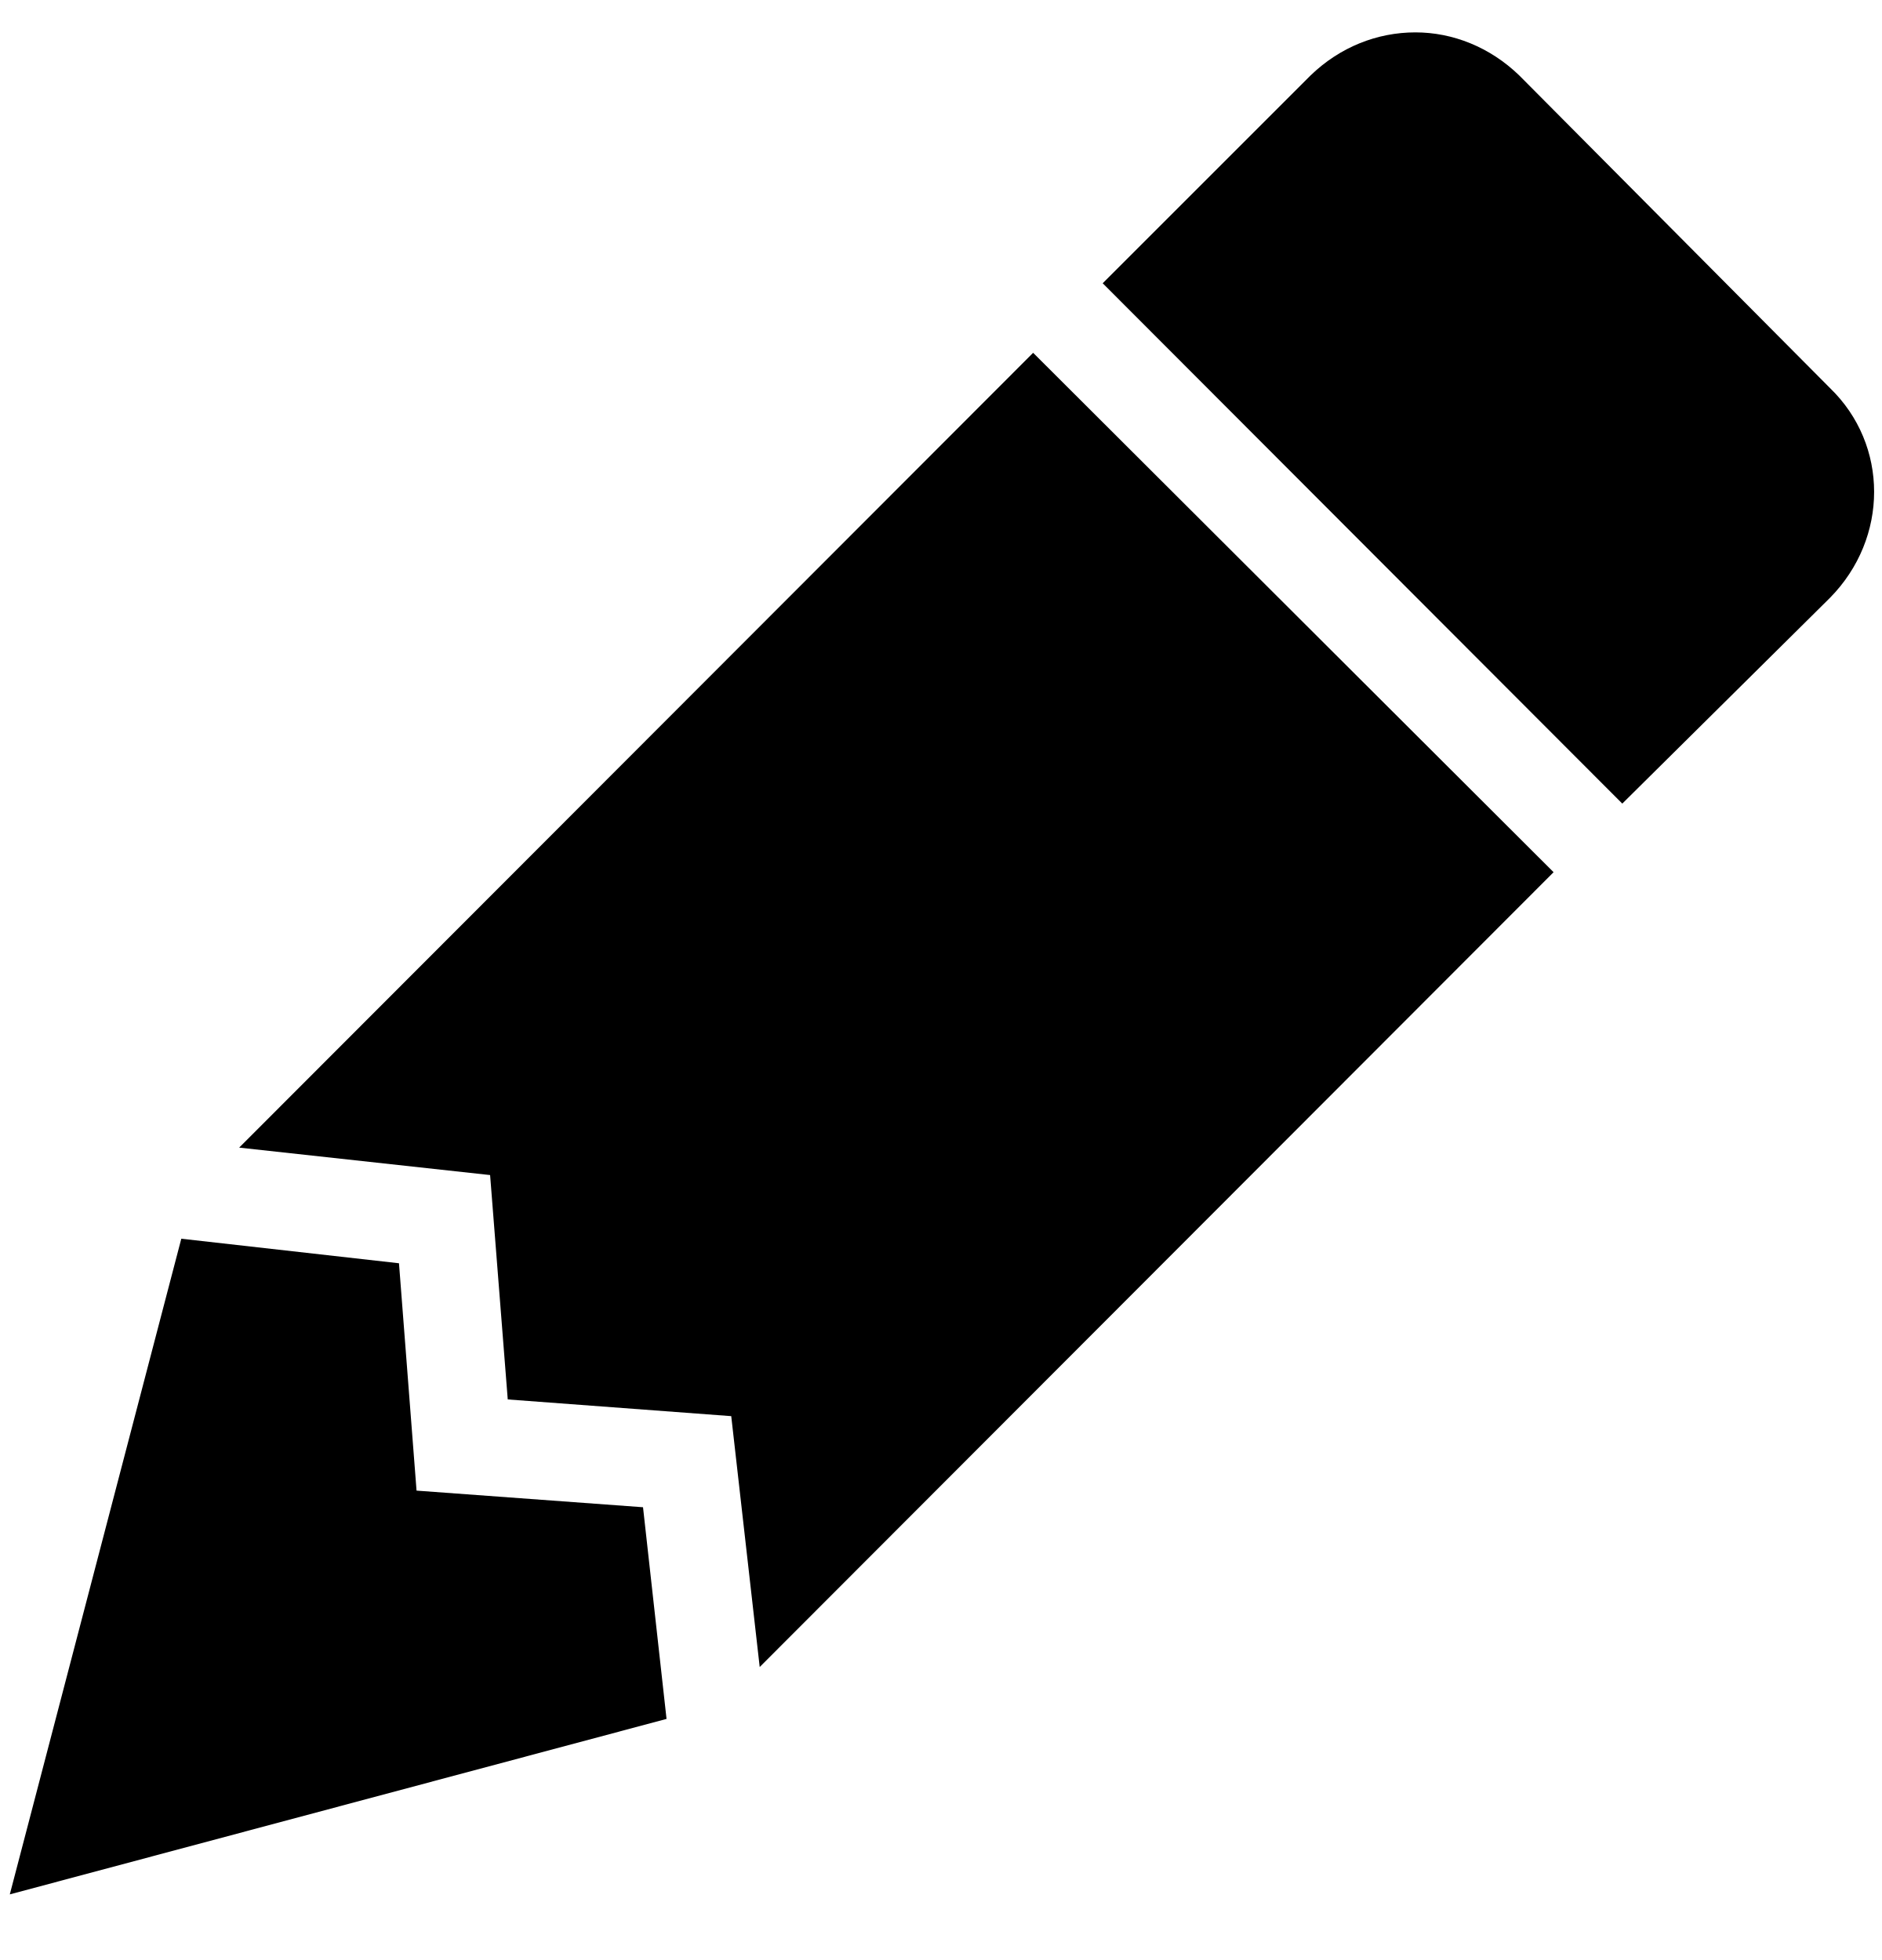
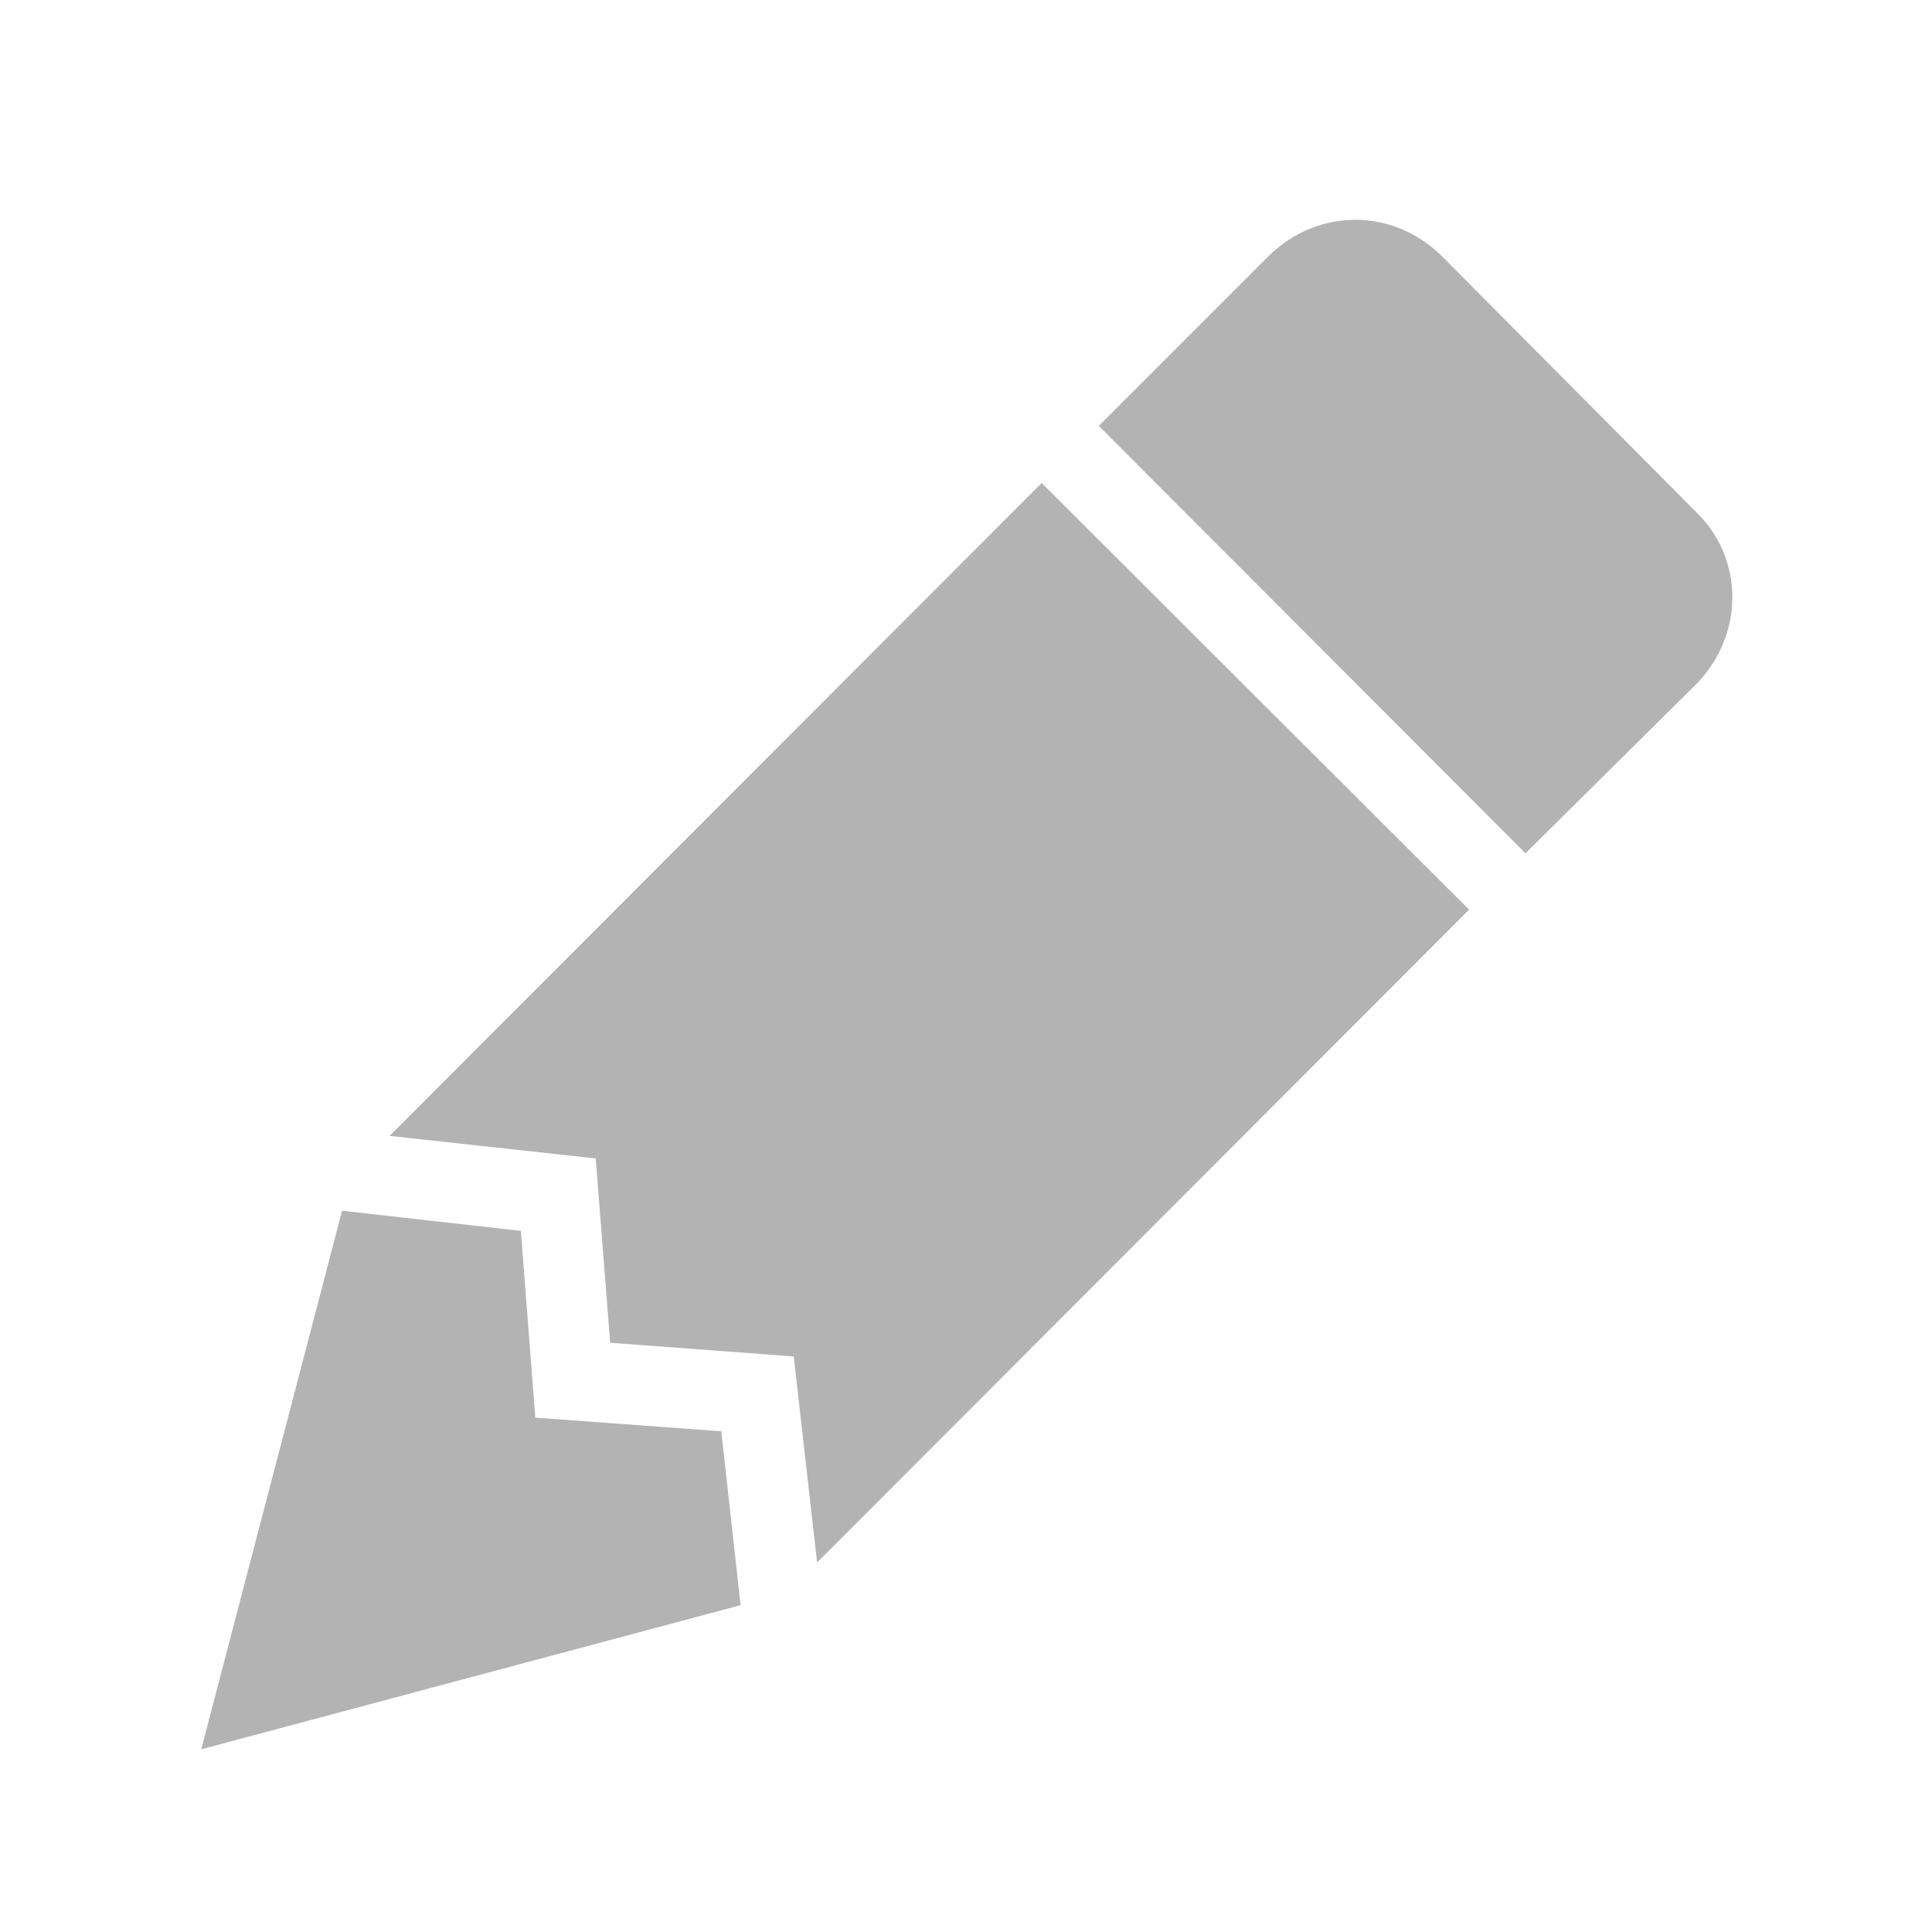
- <svg xmlns="http://www.w3.org/2000/svg" width="24" height="25" viewBox="0 0 24 25" fill="none">
-   <path d="M18.05 0.413C17.562 0.413 17.087 0.6 16.712 0.963L14.062 3.613L20.688 10.25L23.337 7.625C24.087 6.863 24.087 5.675 23.337 4.95L19.375 0.963C19 0.6 18.525 0.413 18.05 0.413ZM13.175 4.5L3.05 14.638L6.25 14.988L6.475 17.85L9.325 18.063L9.688 21.263L19.812 11.125L13.175 4.5ZM2.312 15.8L0.125 24.163L8.5 21.925L8.2 19.225L5.312 19.013L5.088 16.113" fill="black" />
+ <svg xmlns="http://www.w3.org/2000/svg" width="30" height="30" viewBox="0 0 30 30" fill="none">
+   <g opacity="0.3">
+     <path d="M21.05 3.413C20.562 3.413 20.087 3.6 19.712 3.963L17.062 6.613L23.688 13.25L26.337 10.625C27.087 9.863 27.087 8.675 26.337 7.95L22.375 3.963C22 3.6 21.525 3.413 21.05 3.413ZM16.175 7.5L6.05 17.638L9.25 17.988L9.475 20.85L12.325 21.063L12.688 24.263L22.812 14.125L16.175 7.5ZM5.312 18.8L3.125 27.163L11.5 24.925L11.2 22.225L8.312 22.013L8.088 19.113" fill="black" />
+   </g>
</svg>
